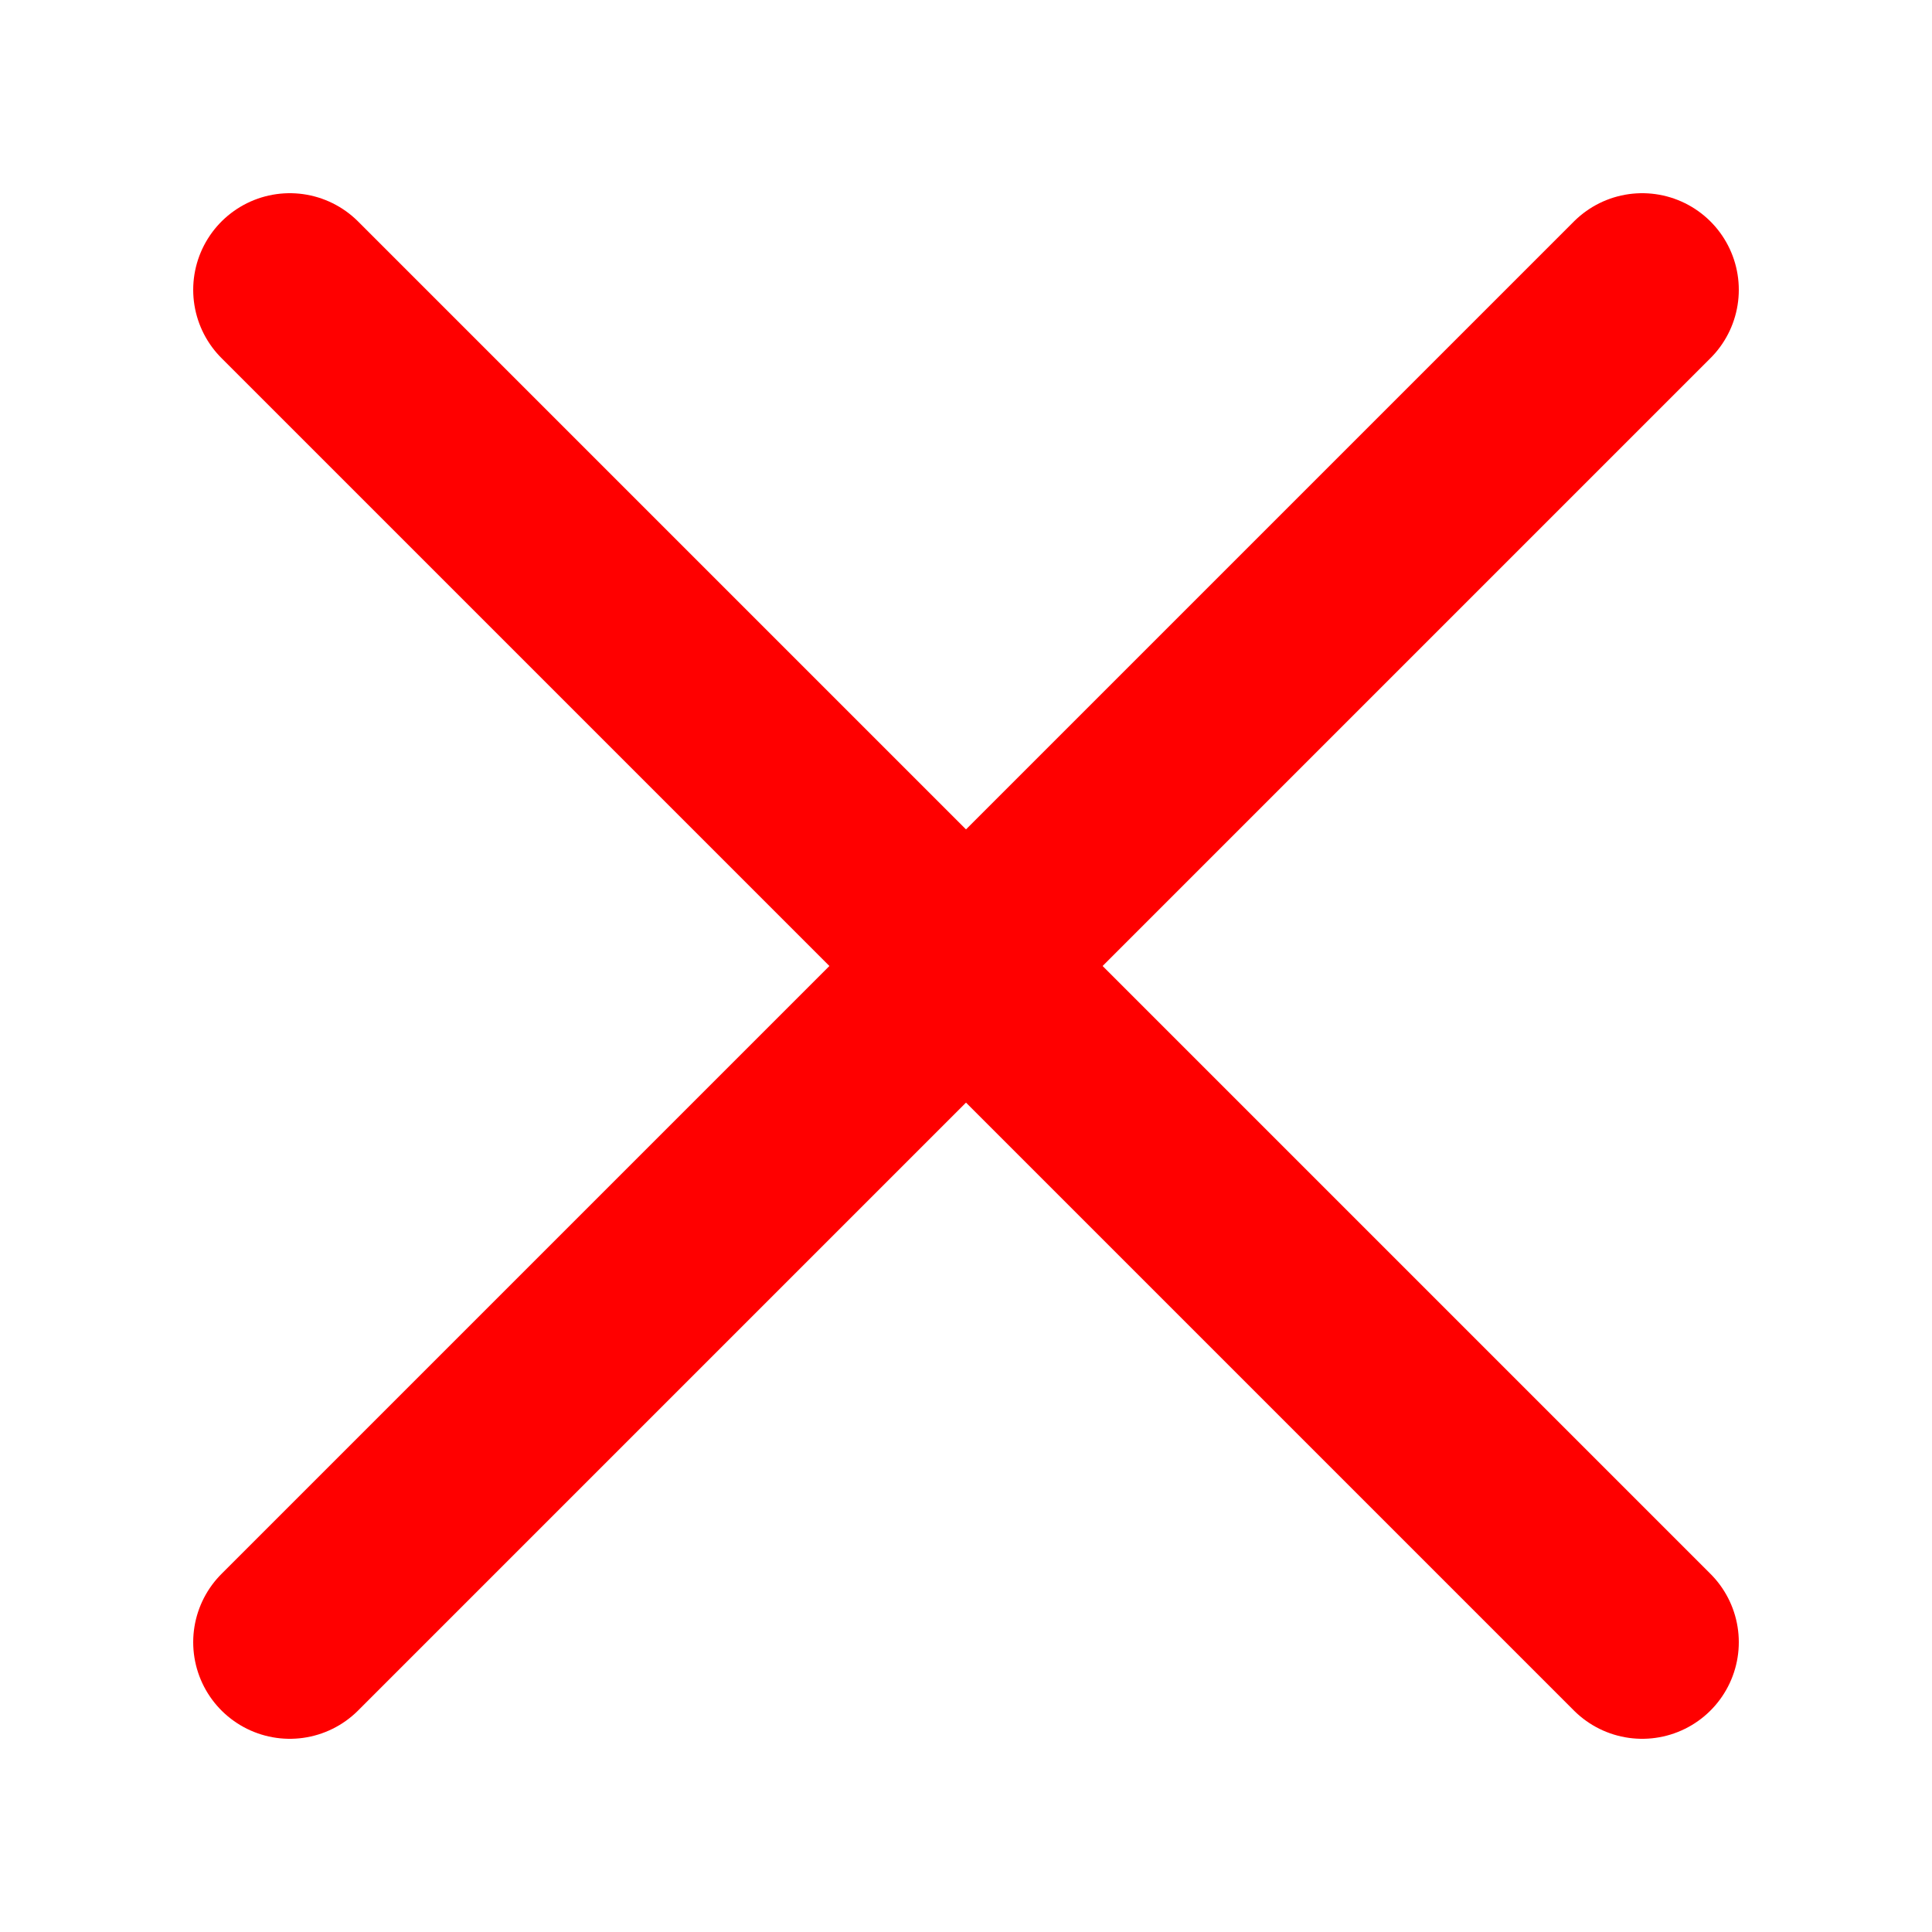
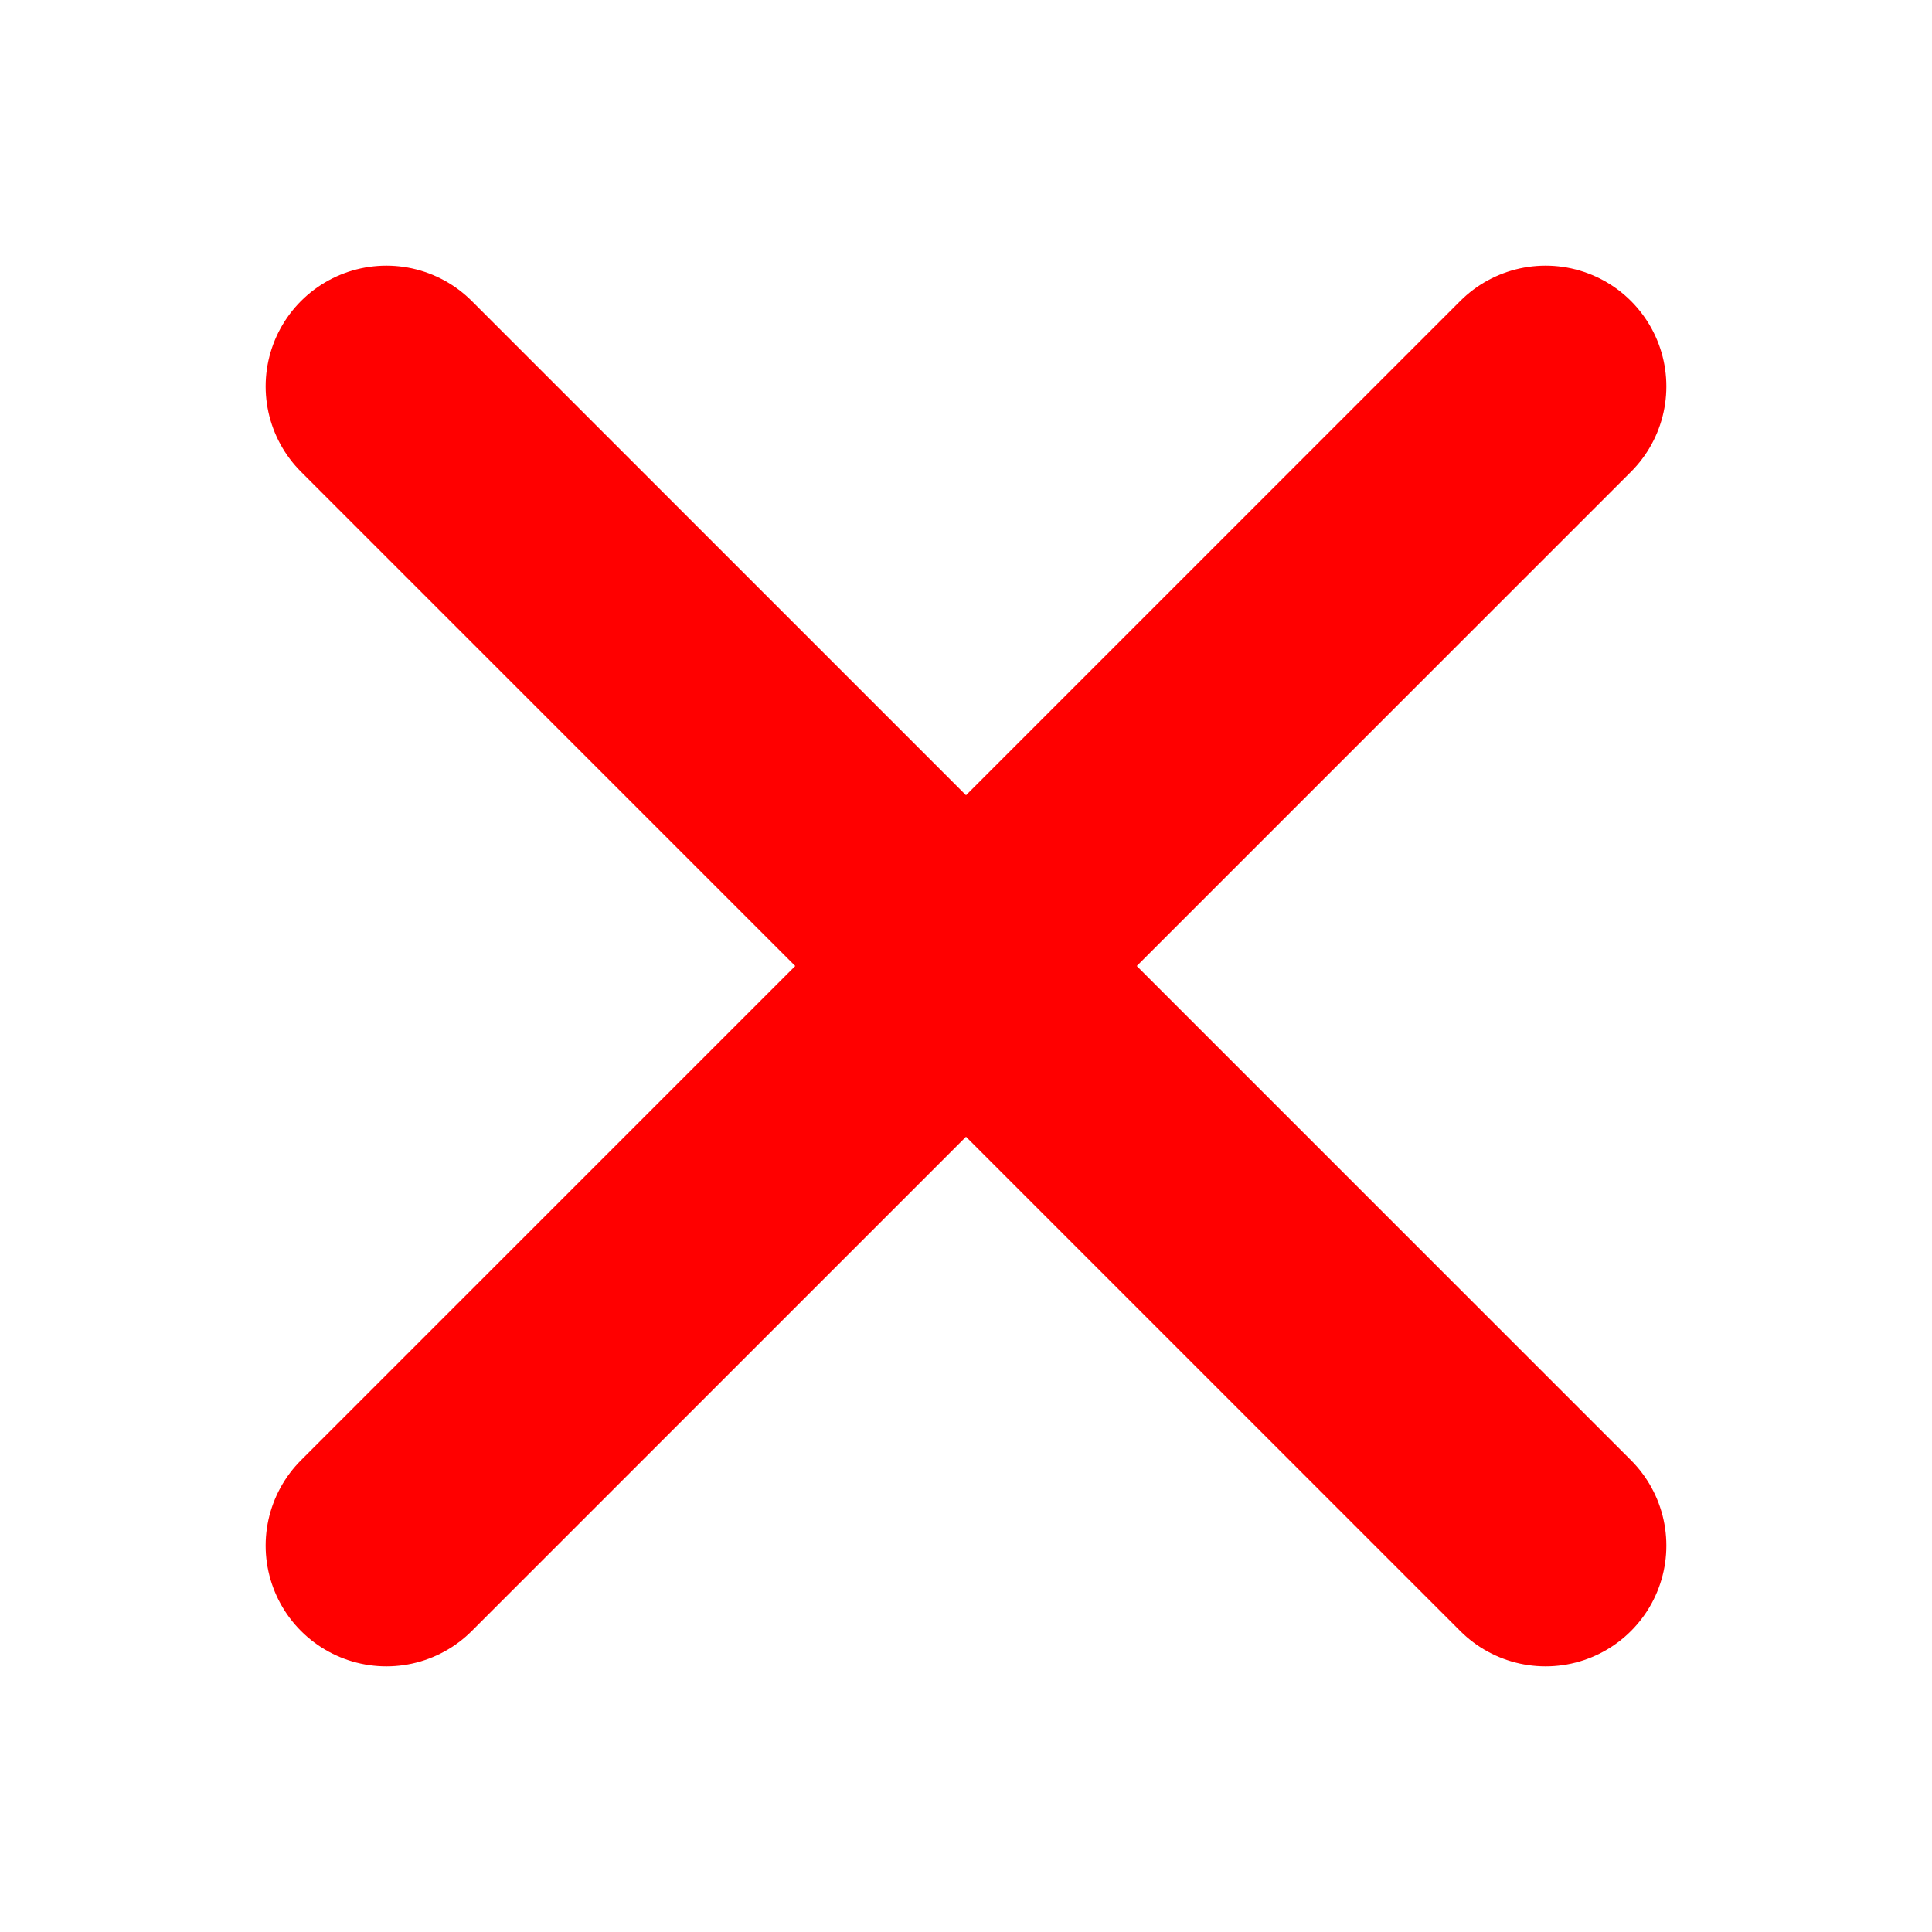
<svg xmlns="http://www.w3.org/2000/svg" version="1.1" baseProfile="full" width="100" height="100">
-   <line x1="15" y1="15" x2="85" y2="85" stroke="red" stroke-linecap="round" stroke-width="10" />
-   <line x1="85" y1="15" x2="15" y2="85" stroke="red" stroke-linecap="round" stroke-width="10" />
+   <line x1="20" y1="20" x2="80" y2="80" stroke="red" stroke-linecap="round" stroke-width="12.5" />
+   <line x1="80" y1="20" x2="20" y2="80" stroke="red" stroke-linecap="round" stroke-width="12.5" />
</svg>
